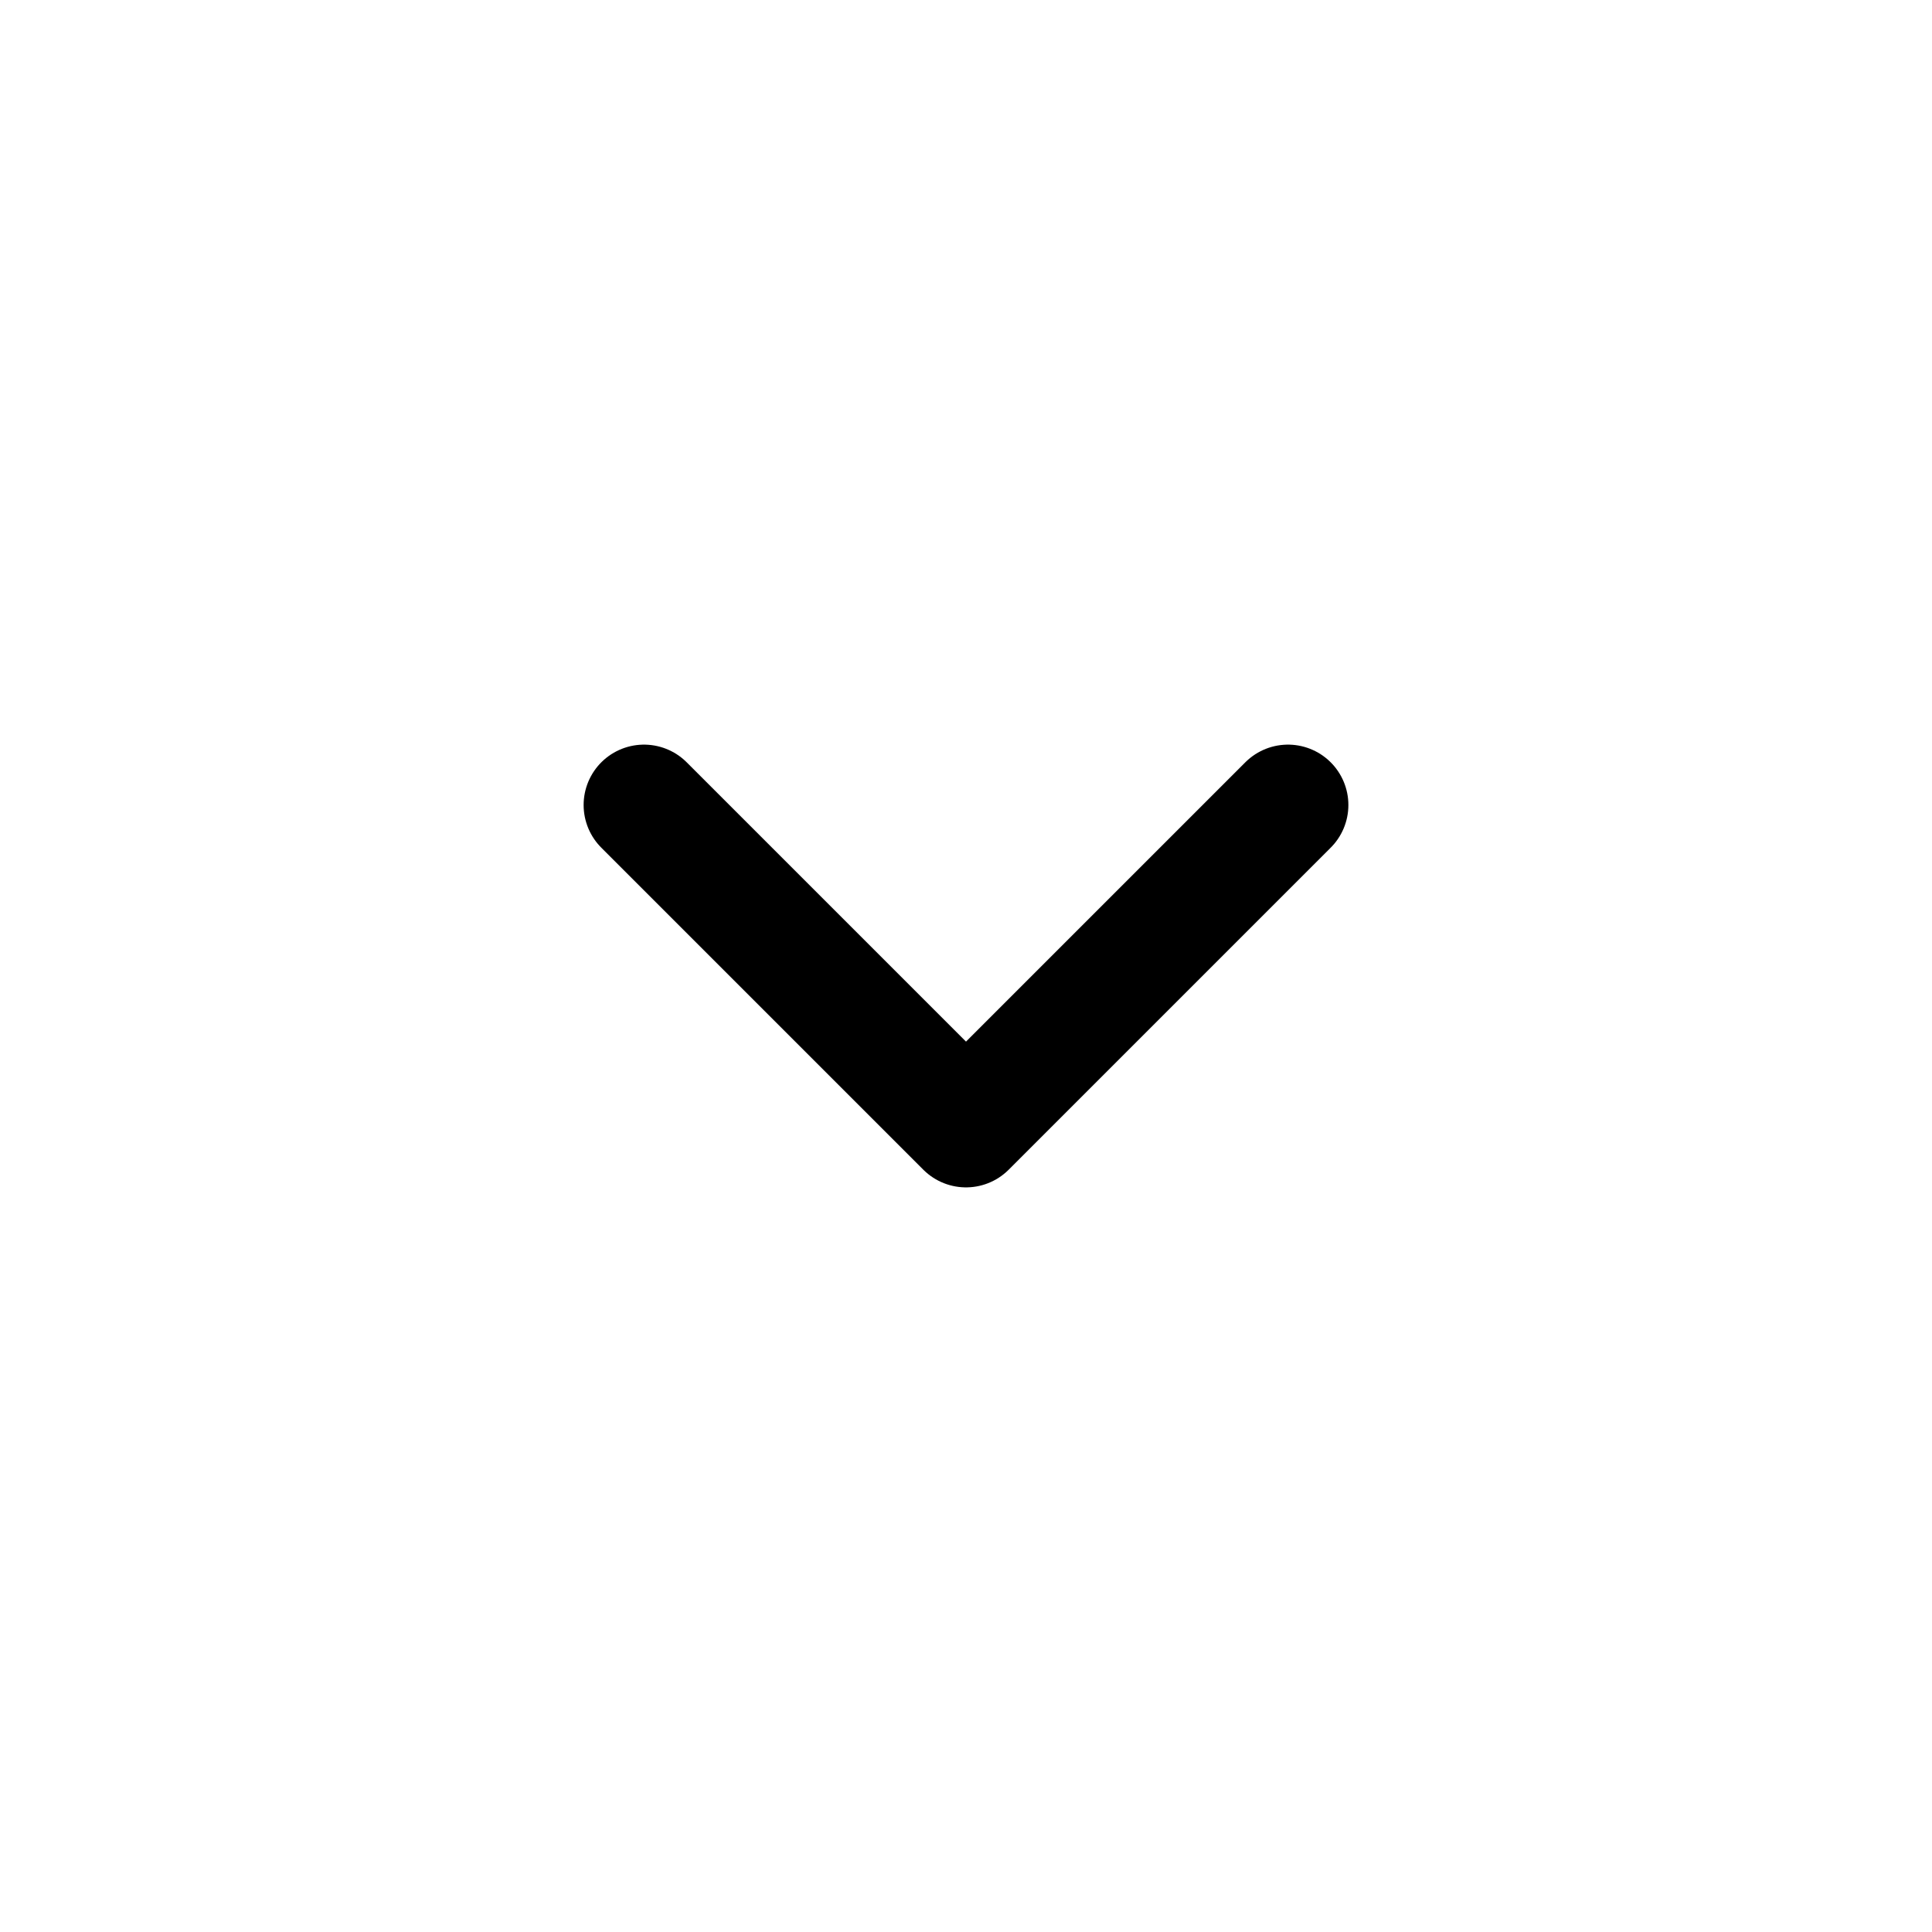
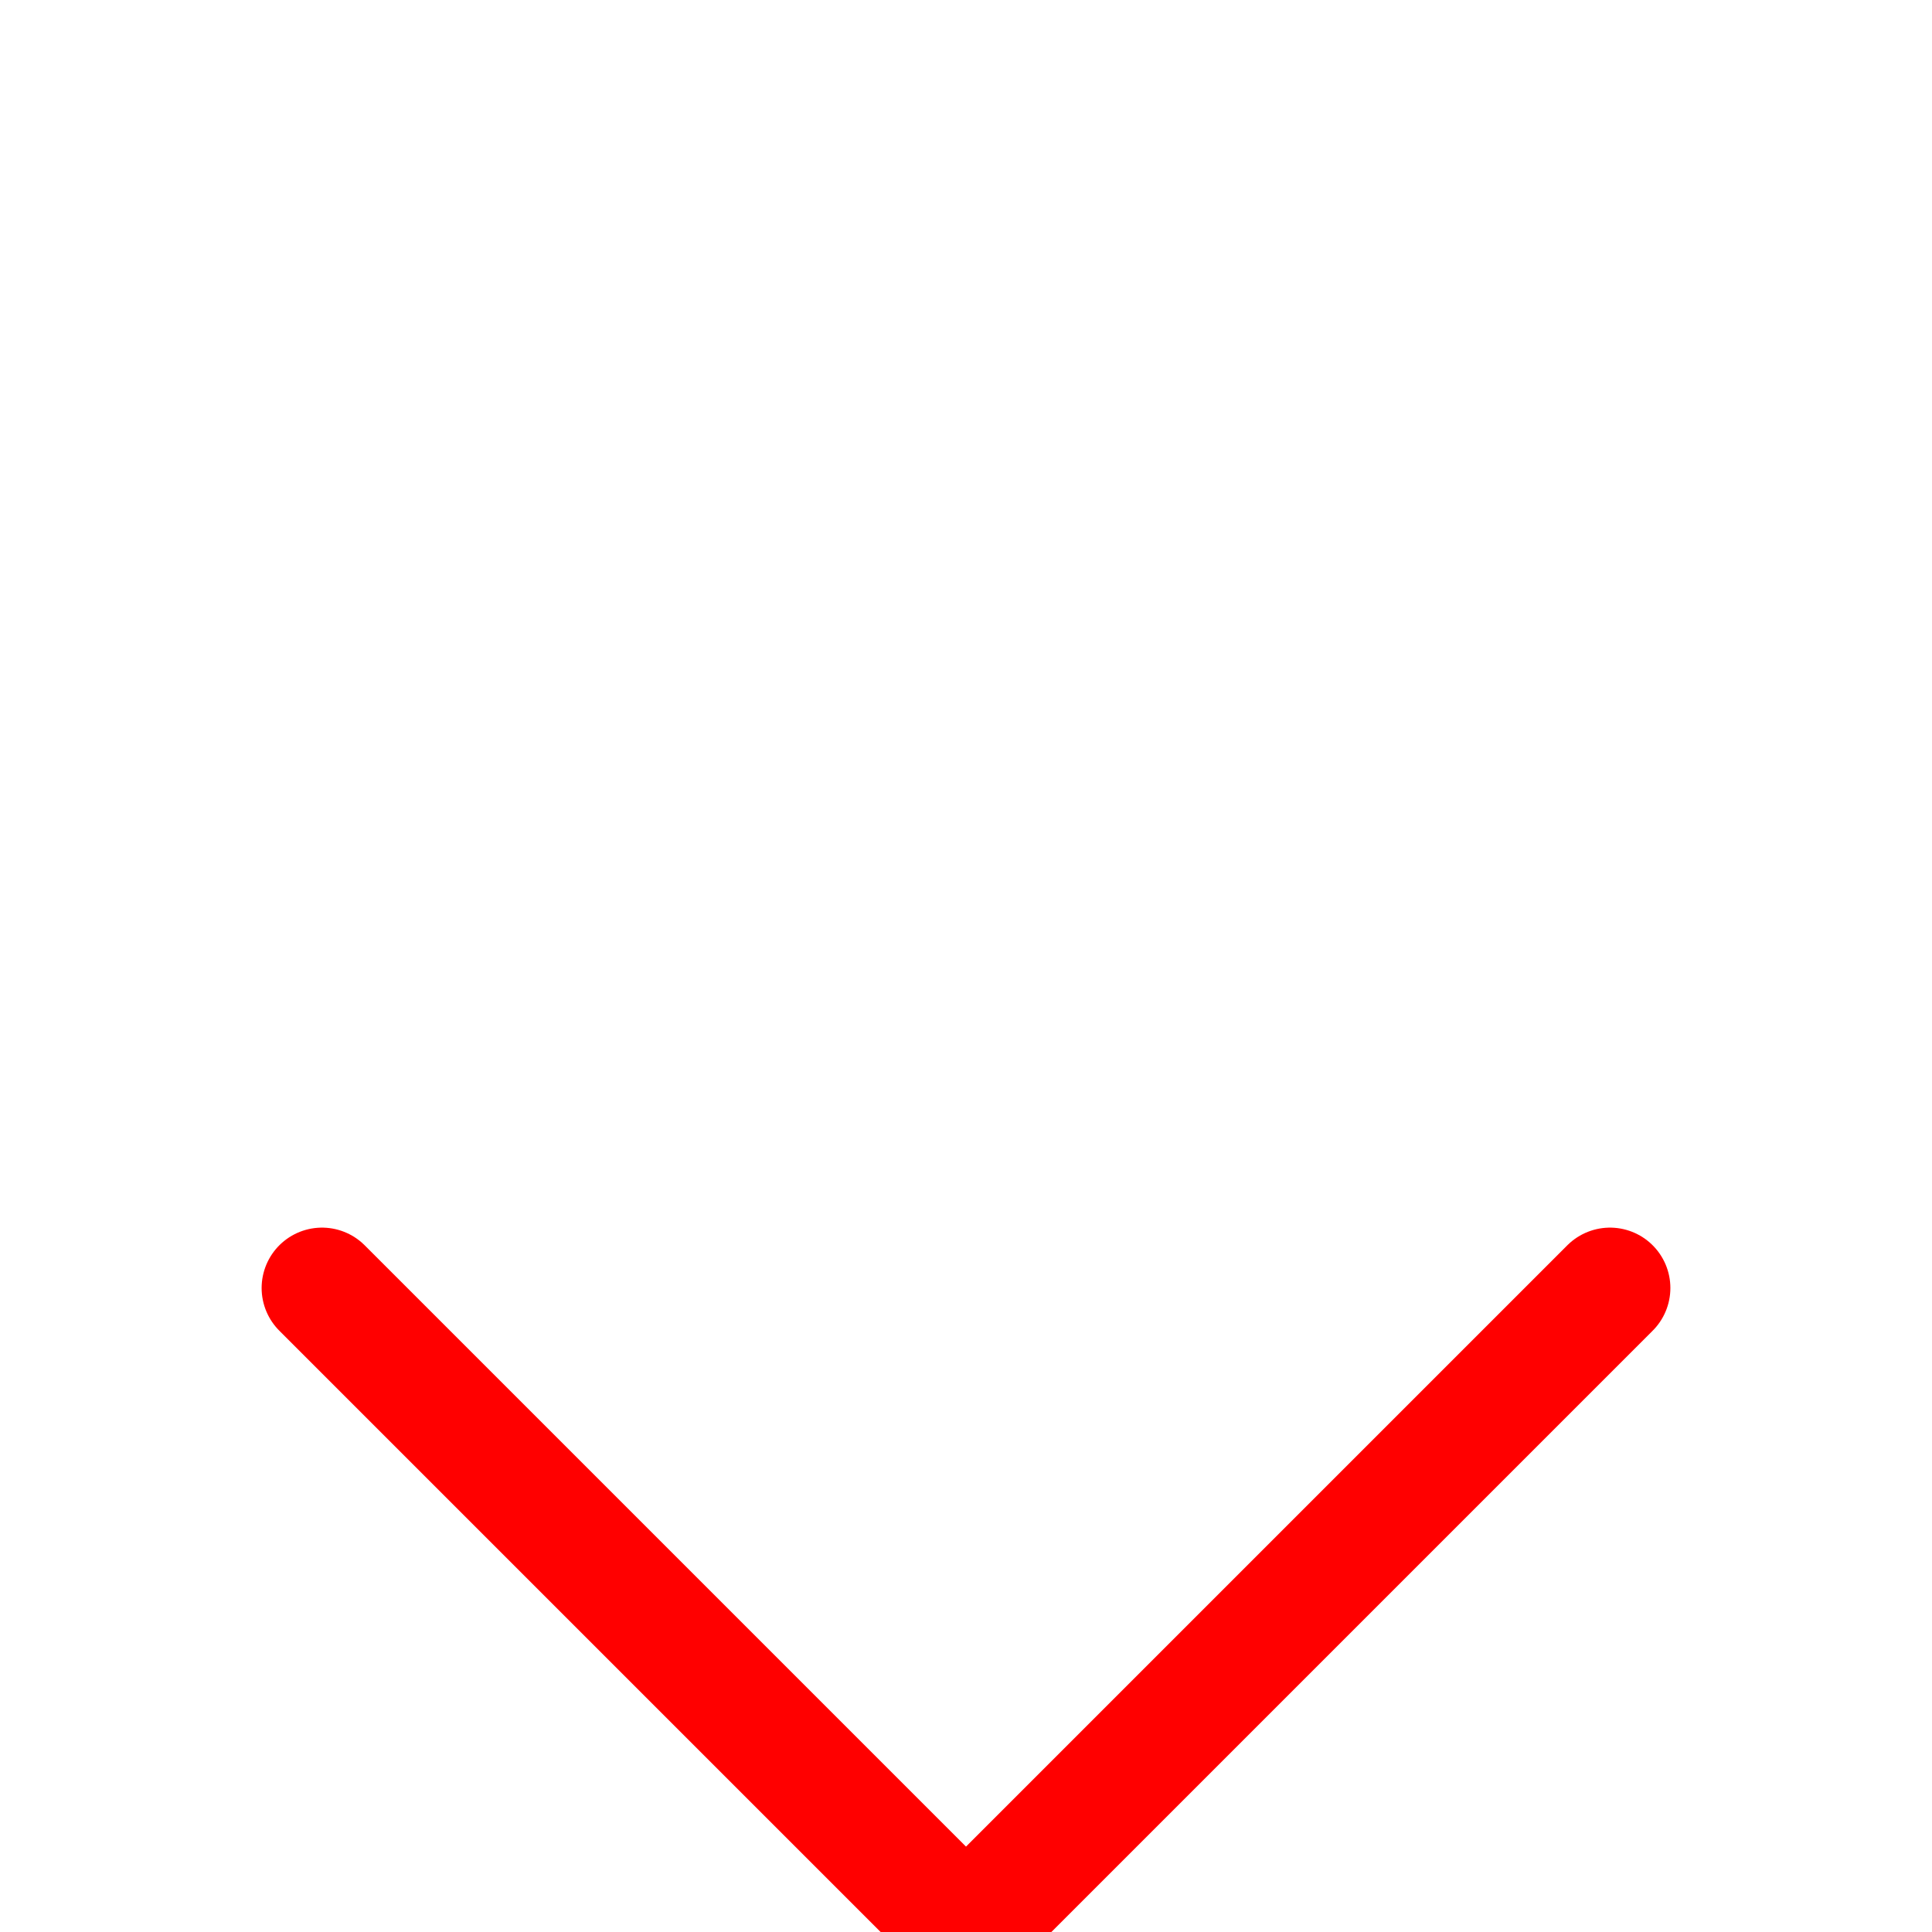
<svg xmlns="http://www.w3.org/2000/svg" width="800px" height="800px" viewBox="0 0 24 24" fill="none">
-   <path d="m8 10 4 4 4-4" stroke="#000000" stroke-width="1.5" stroke-linecap="round" stroke-linejoin="round" />
+   <path d="m4 16 8 8 8-8" stroke="#ff0000" stroke-width="1.5" stroke-linecap="round" stroke-linejoin="round" />
</svg>
